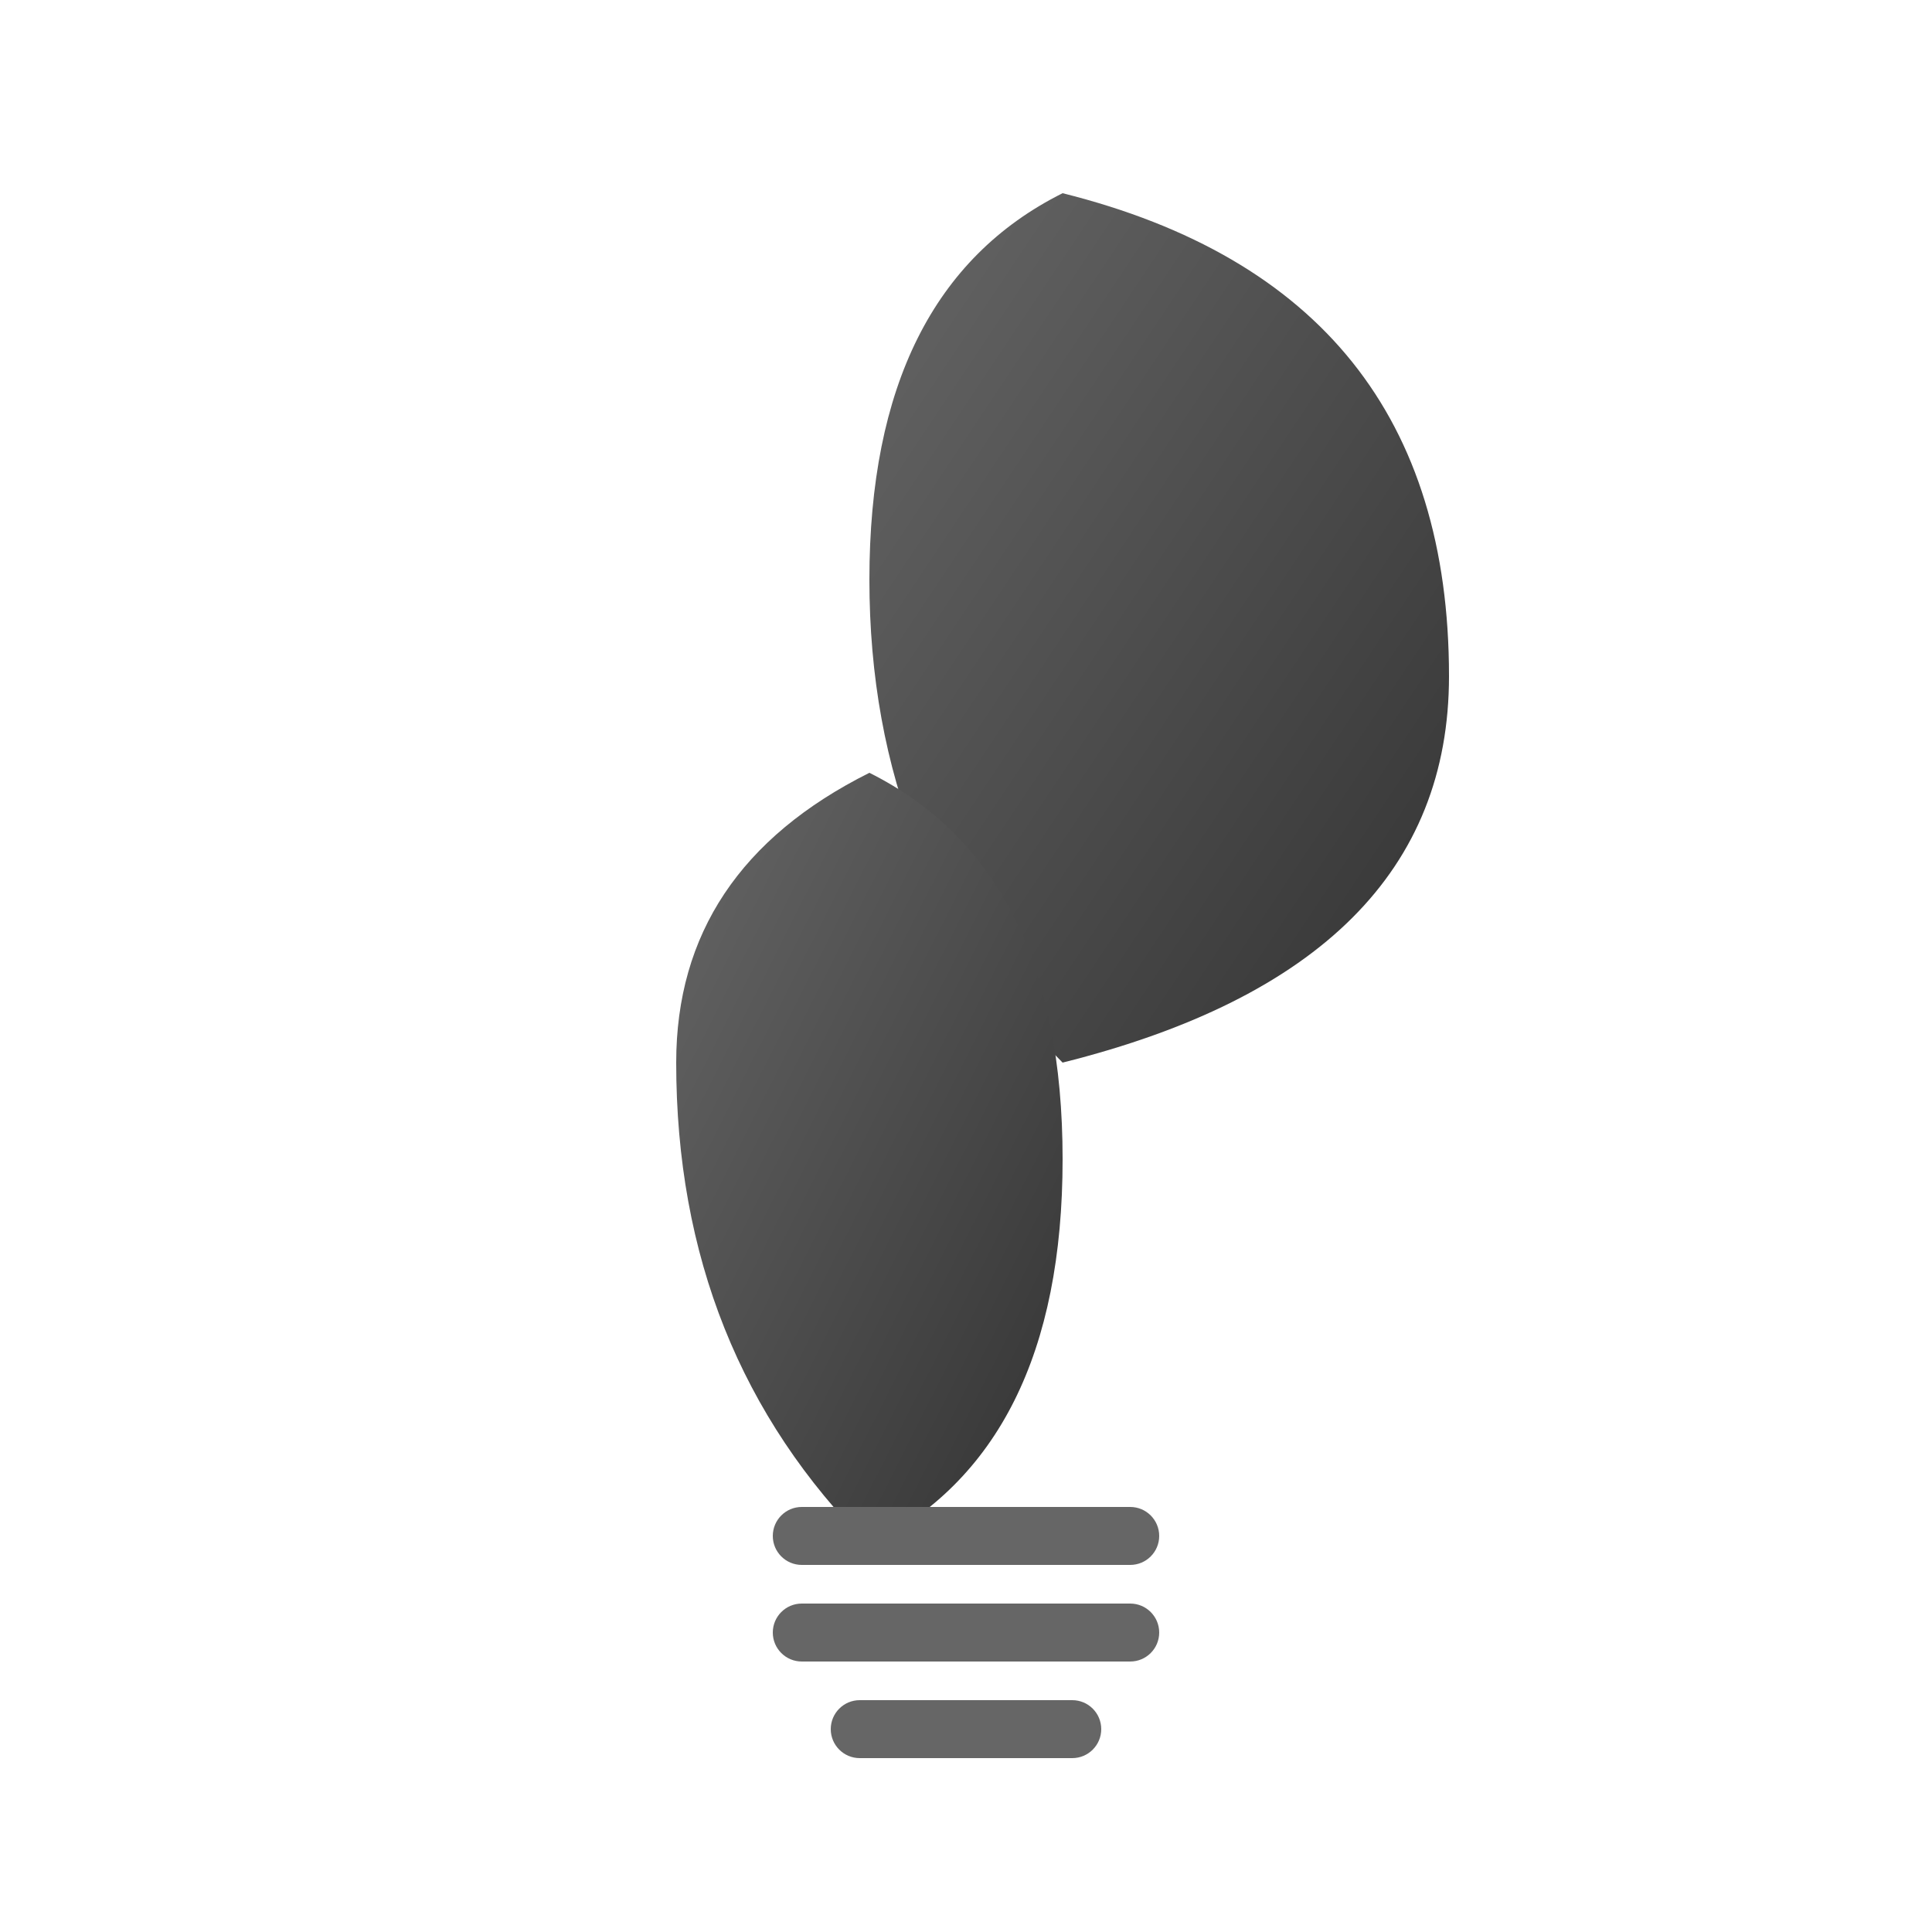
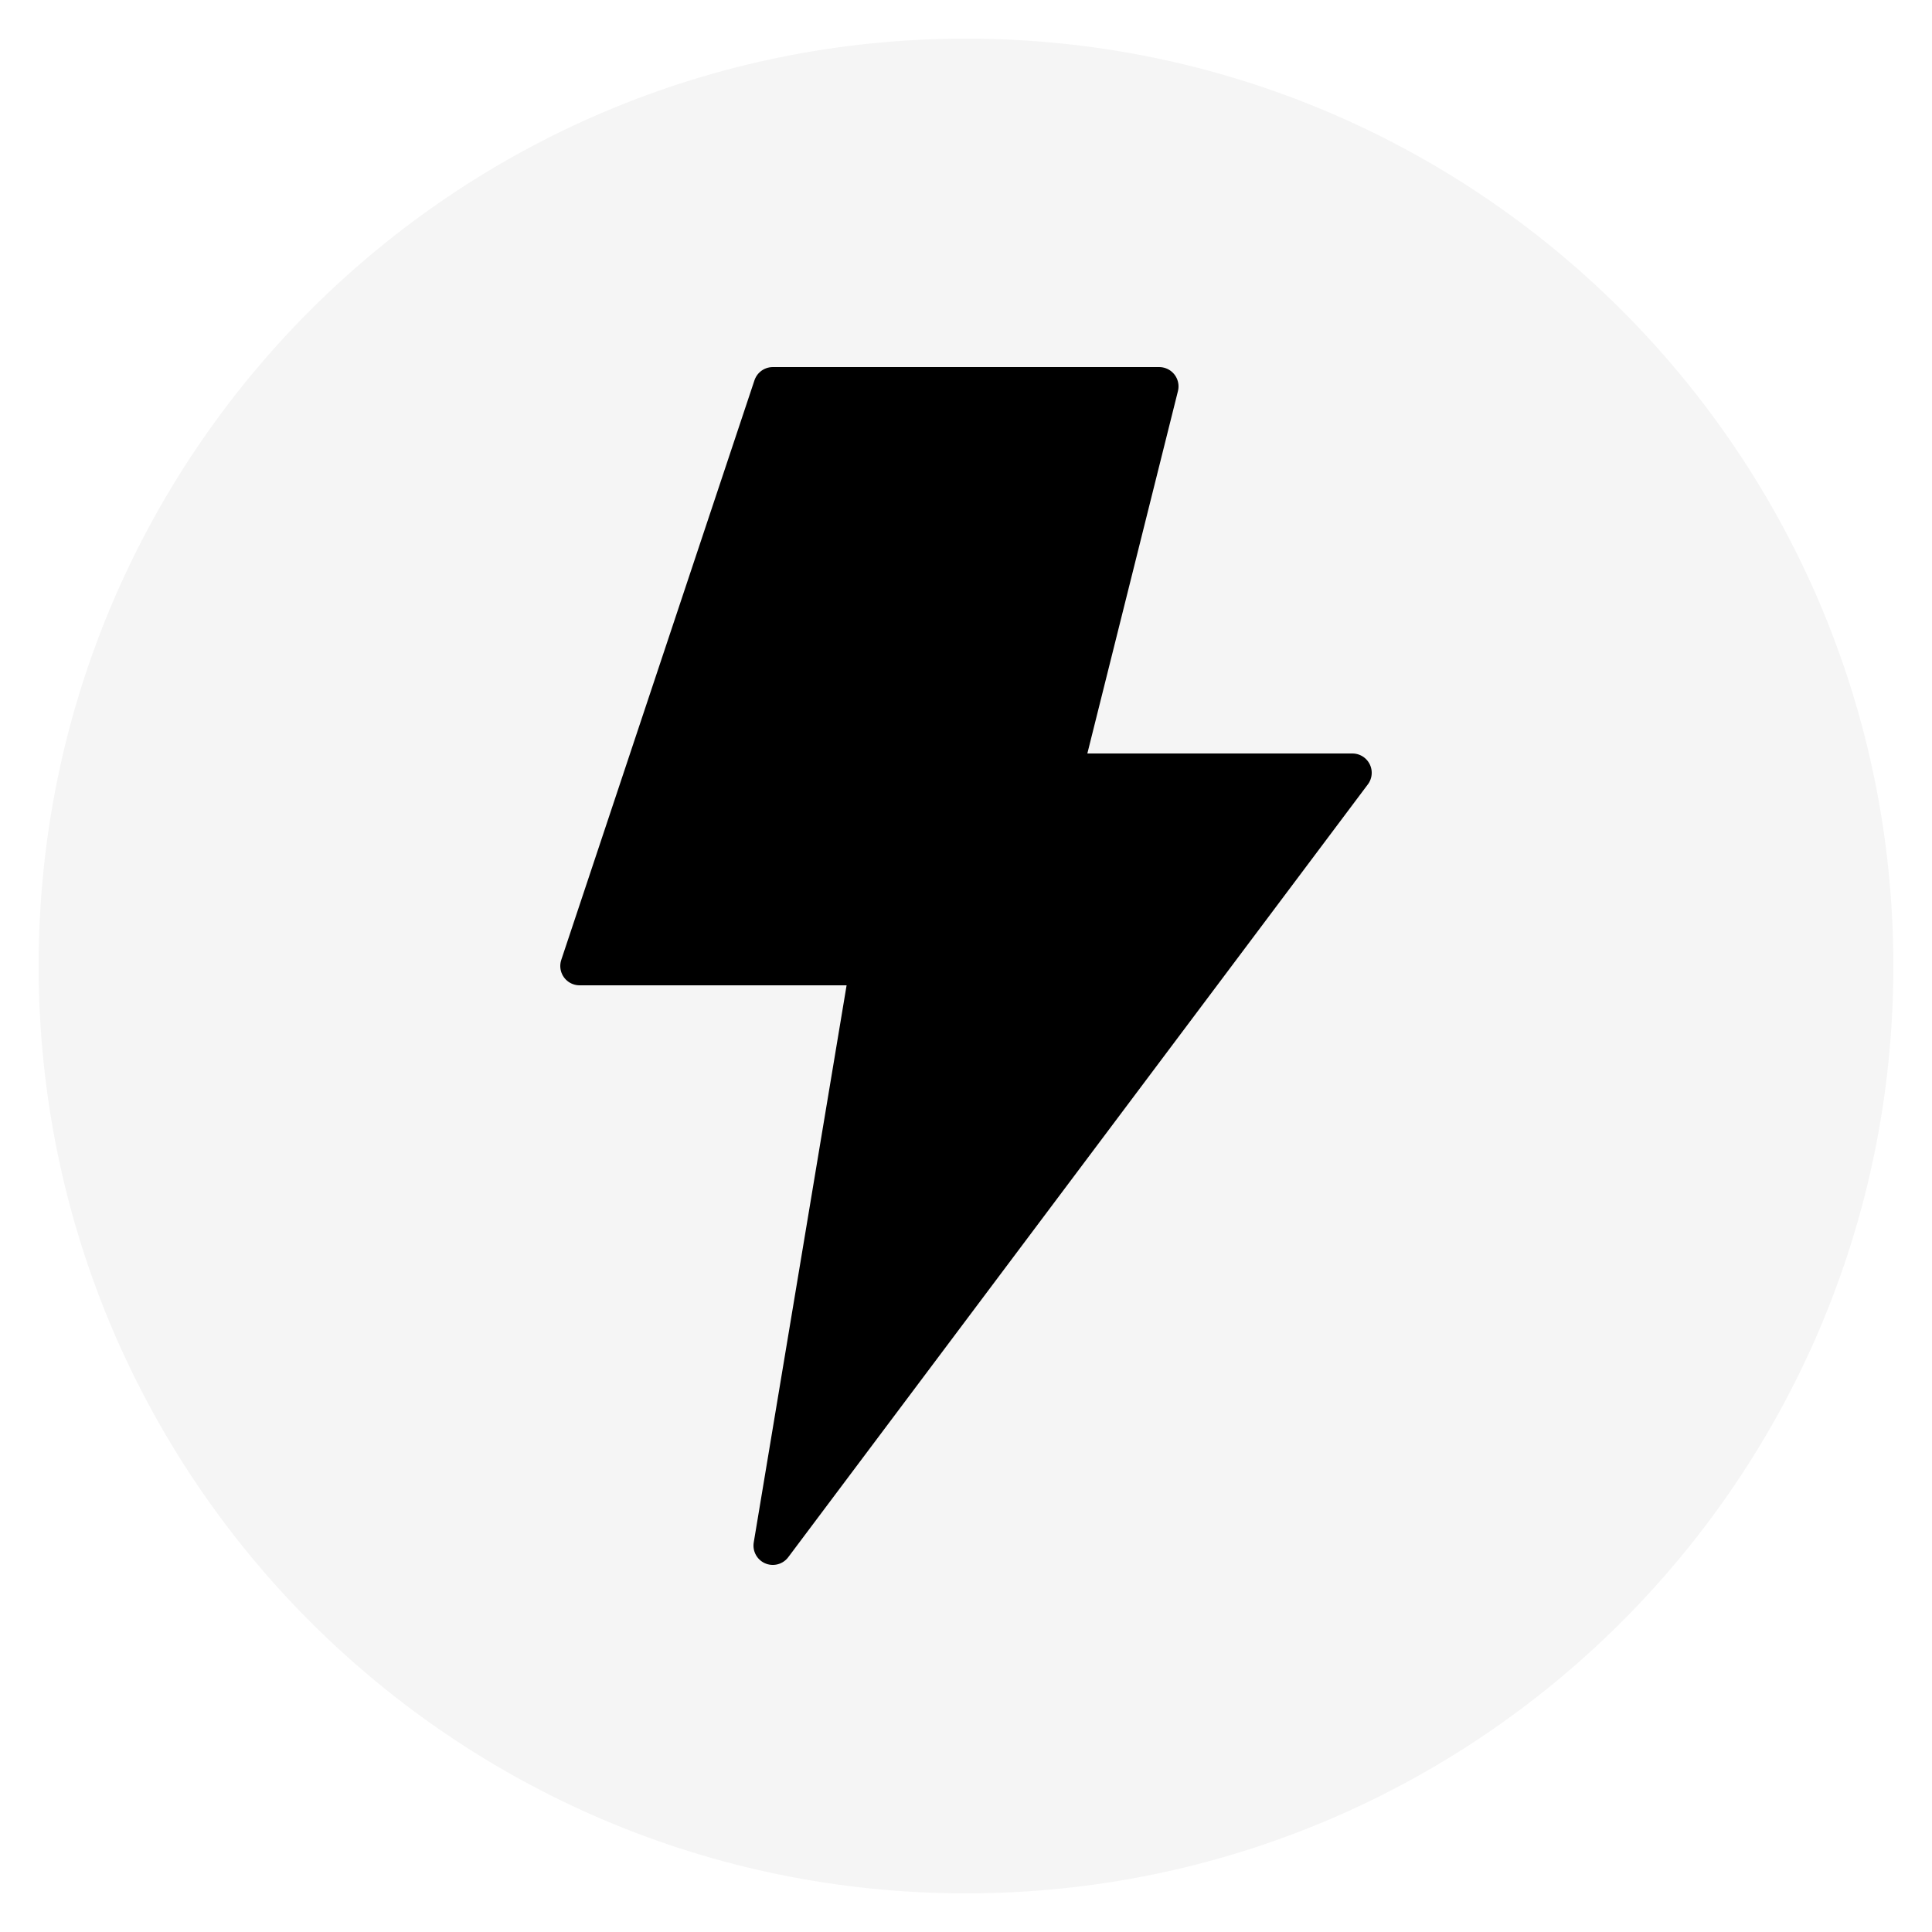
<svg xmlns="http://www.w3.org/2000/svg" viewBox="0 0 100 100">
-   <defs>
-     <linearGradient id="flashGradient" x1="0%" y1="0%" x2="100%" y2="100%">
-       <stop offset="0%" style="stop-color:#666666;stop-opacity:1" />
-       <stop offset="100%" style="stop-color:#333333;stop-opacity:1" />
-     </linearGradient>
-   </defs>
-   <path d="M 55 10 Q 75 15, 75 35 Q 75 50, 55 55 Q 45 45, 45 30 Q 45 15, 55 10" fill="url(#flashGradient)" />
-   <path d="M 45 40 Q 55 45, 55 60 Q 55 75, 45 80 Q 35 70, 35 55 Q 35 45, 45 40" fill="url(#flashGradient)" />
-   <rect x="40" y="78" width="20" height="3" rx="1.5" fill="#666666" />
-   <rect x="40" y="83" width="20" height="3" rx="1.5" fill="#666666" />
-   <rect x="43" y="88" width="14" height="3" rx="1.5" fill="#666666" />
+   <circle cx="50" cy="50" r="48" fill="#f5f5f5" />
+   <path d="M 40 20 L 30 50 L 45 50 L 40 80 L 70 40 L 55 40 L 60 20 Z" fill="#000000" stroke="#000000" stroke-width="2" stroke-linejoin="round" />
</svg>
